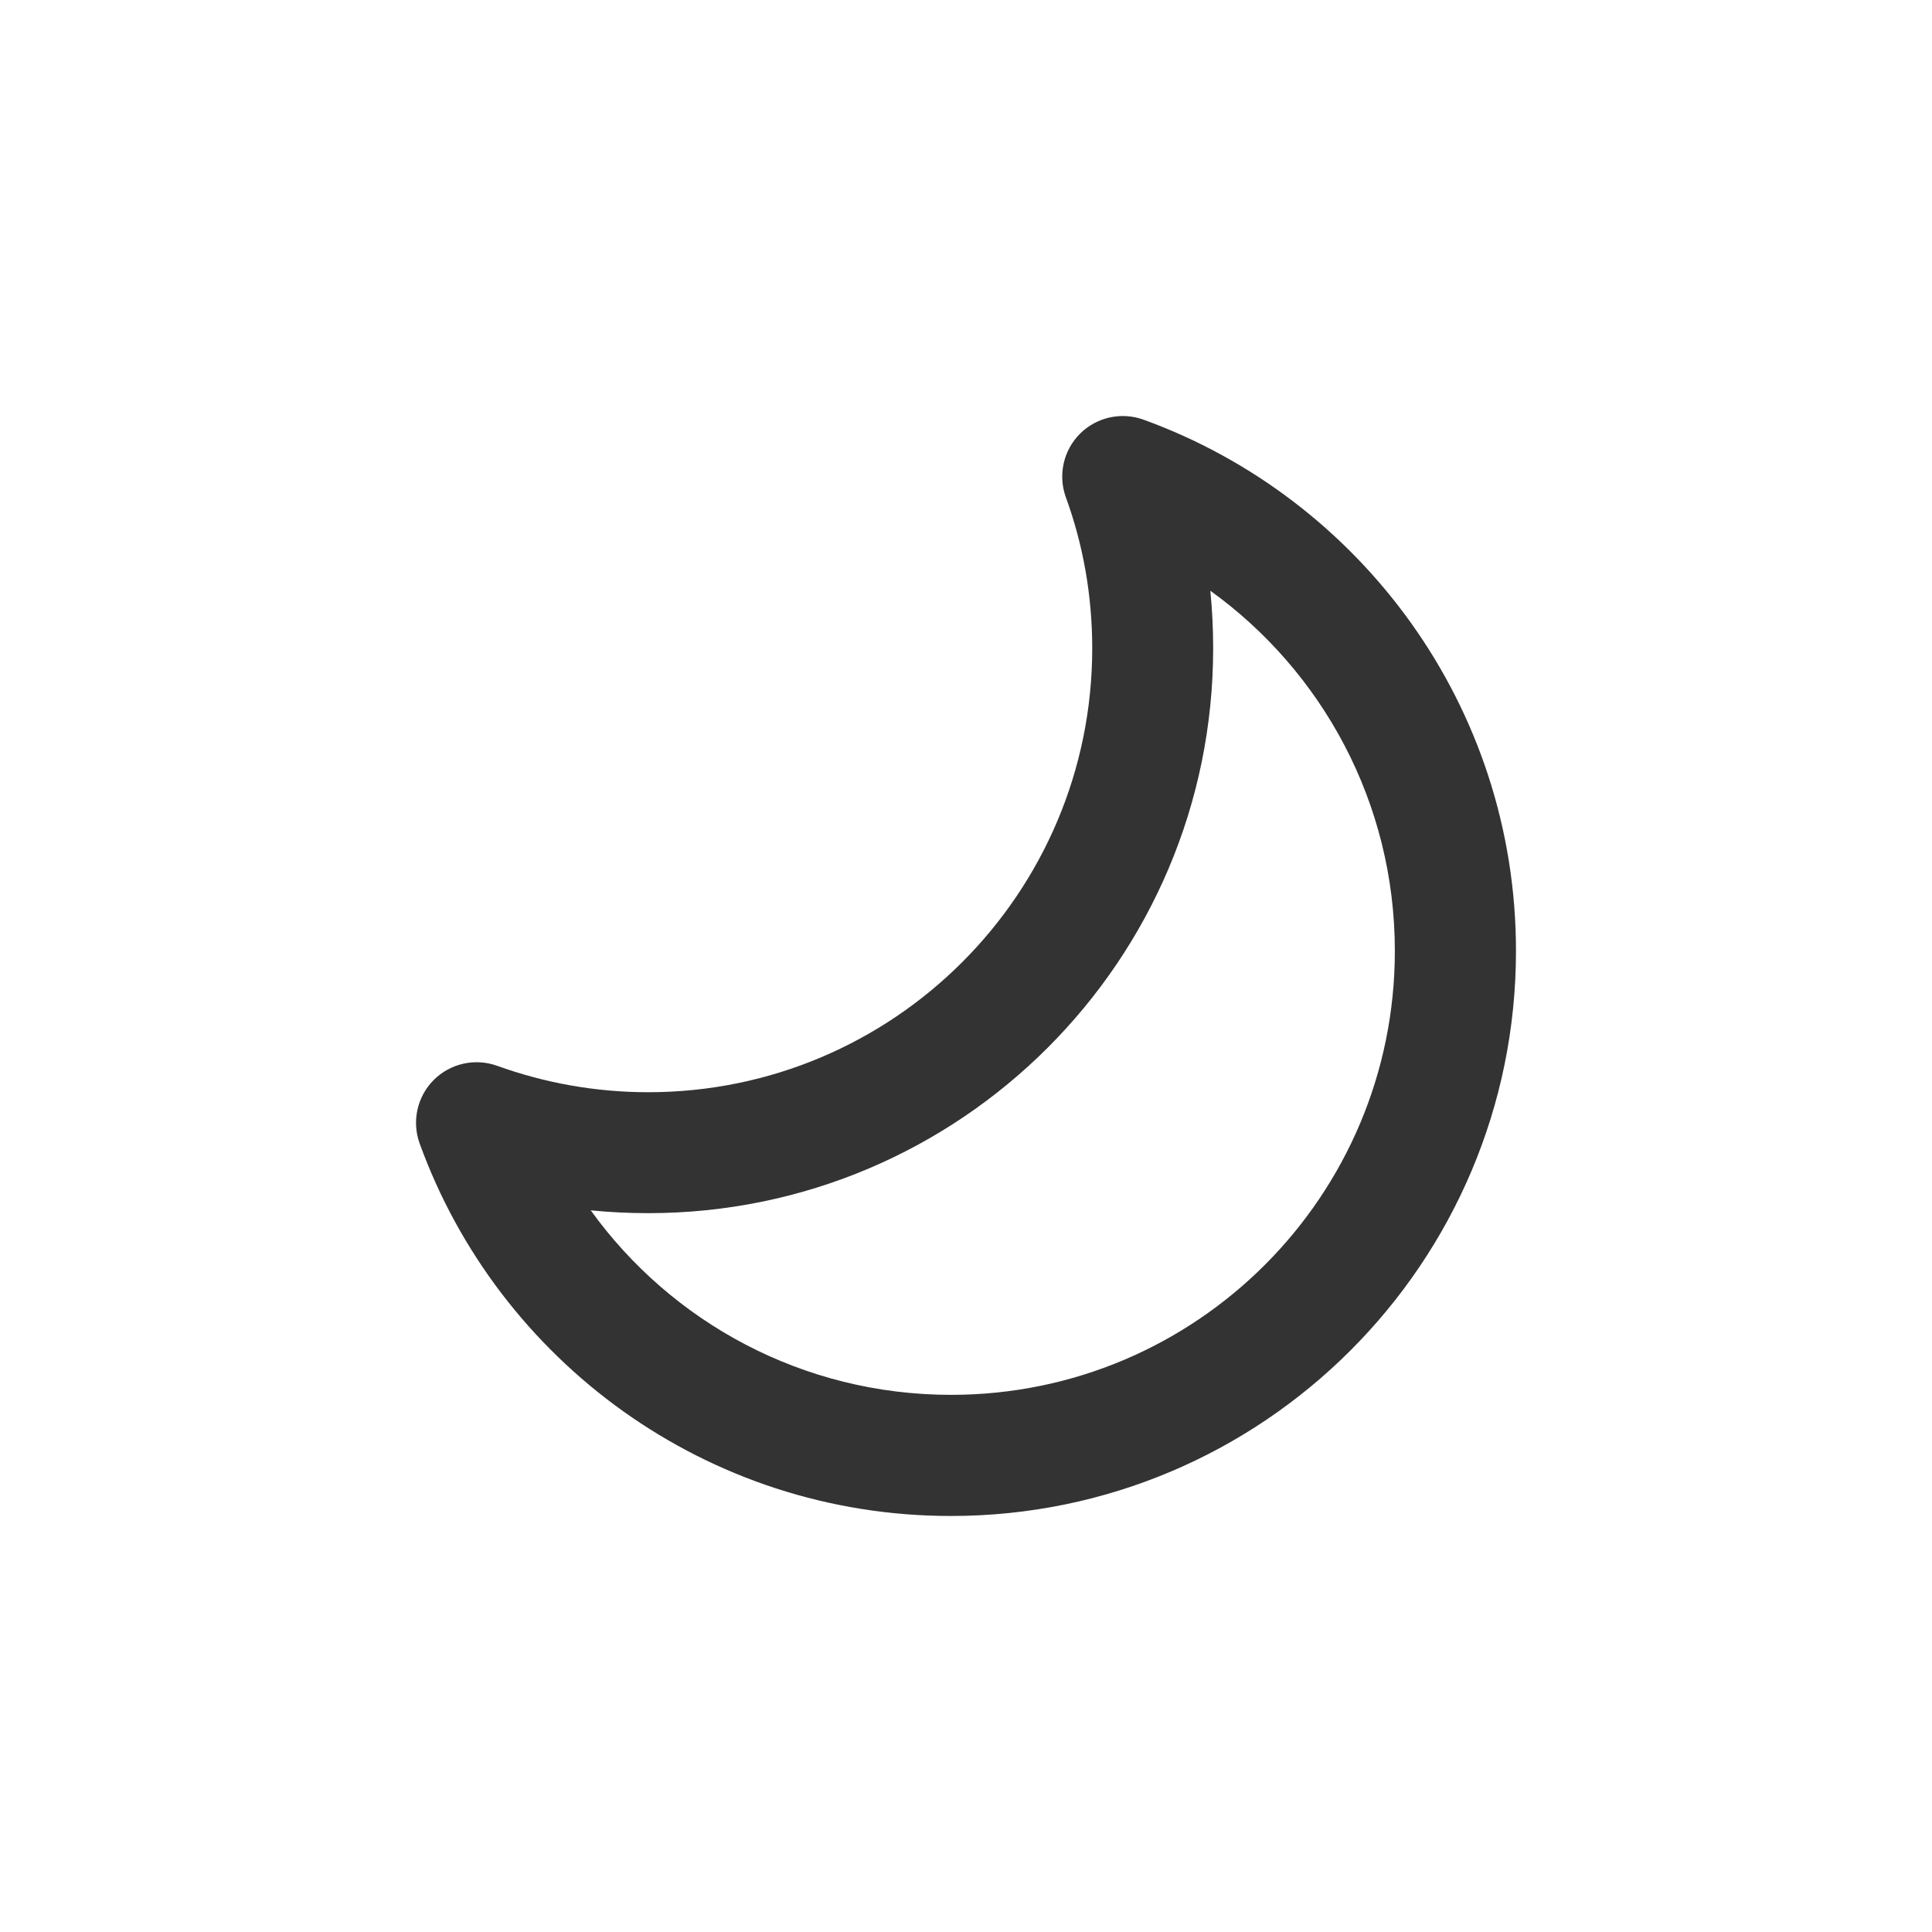
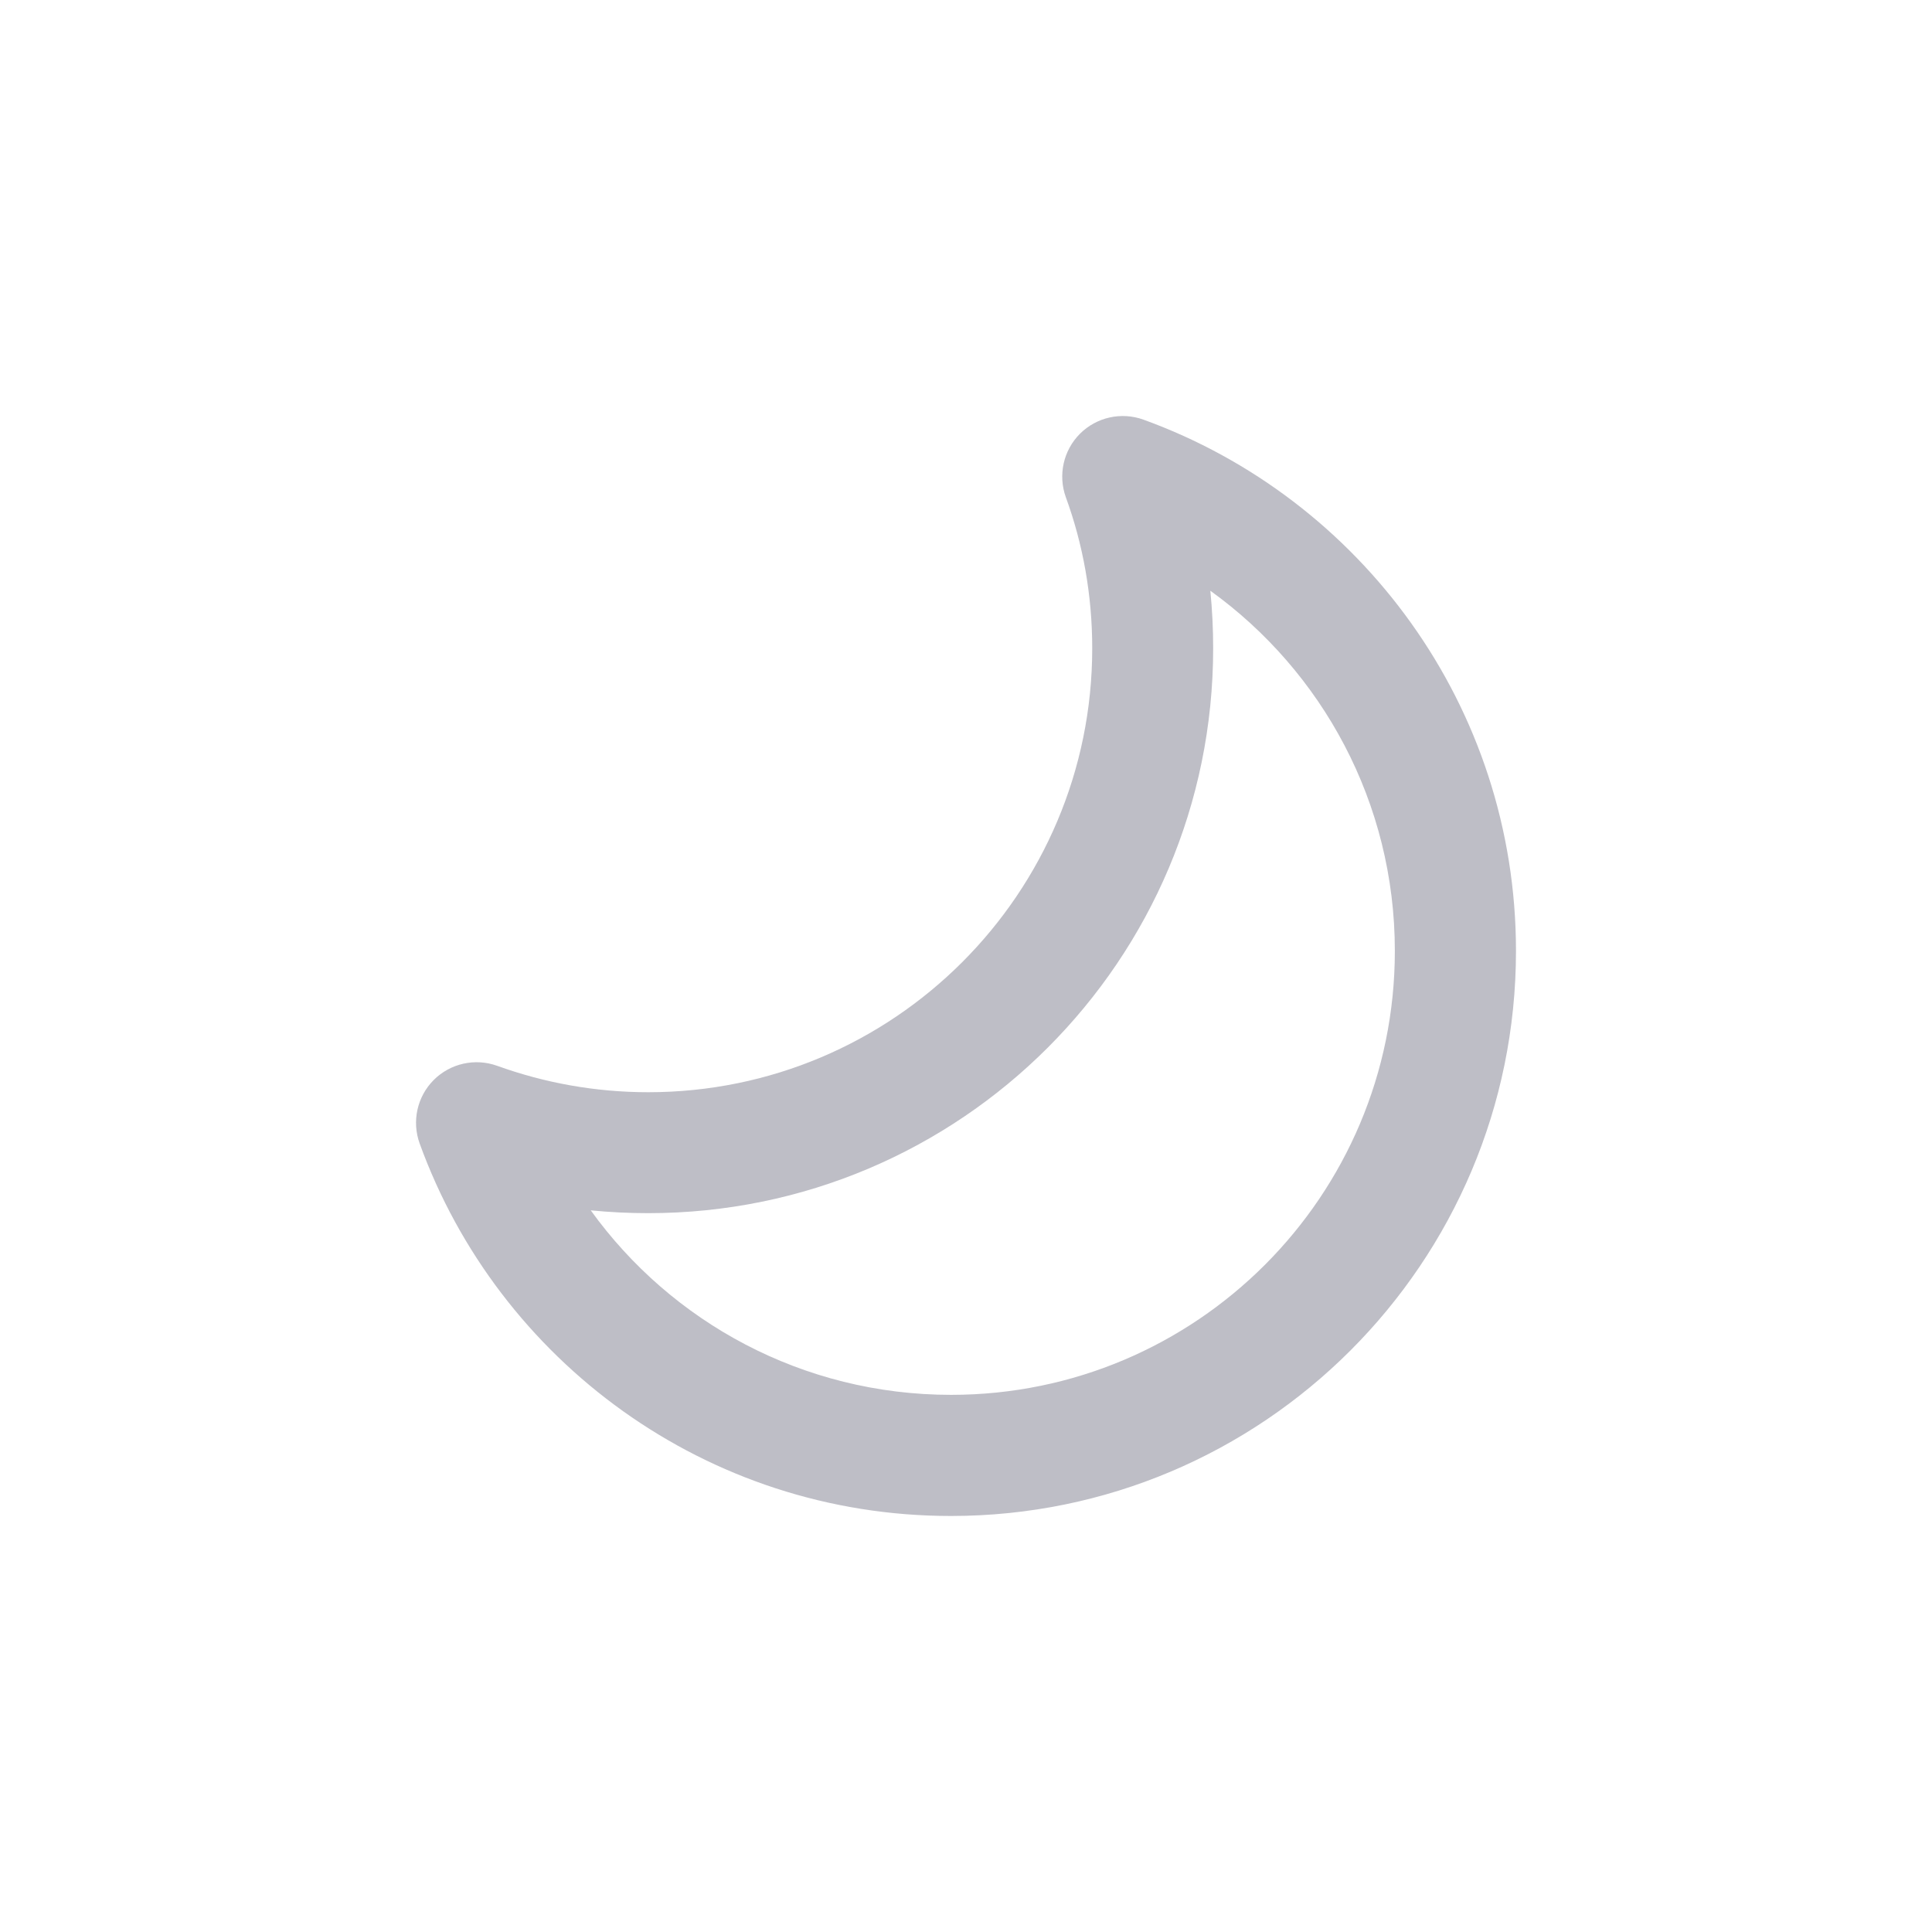
<svg xmlns="http://www.w3.org/2000/svg" class="icon" width="200px" height="200.00px" viewBox="0 0 1024 1024" version="1.1">
-   <path fill="#333333" d="M572.4 229.9c8.8-8.8 21.9-11.7 33.6-7.5 115.1 41.7 197.5 152 197.5 281.6 0 165.4-134.1 299.5-299.5 299.5-129.6 0-239.9-82.3-281.6-197.5-4.2-11.7-1.3-24.8 7.5-33.6s21.9-11.7 33.6-7.5c25 9 51.9 14 80.1 14 129.9 0 235.3-105.3 235.3-235.3 0-28.2-4.9-55.2-14-80.1-4.2-11.7-1.3-24.8 7.5-33.6z m69.1 83.2c1 10 1.5 20.2 1.5 30.5C643 509 508.9 643 343.6 643c-10.3 0-20.5-0.5-30.5-1.5 42.7 59.3 112.4 97.8 191 97.8C634 739.3 739.3 634 739.3 504c0-78.5-38.5-148.2-97.8-190.9z" />
+   <path fill="#bebec6" d="M572.4 229.9c8.8-8.8 21.9-11.7 33.6-7.5 115.1 41.7 197.5 152 197.5 281.6 0 165.4-134.1 299.5-299.5 299.5-129.6 0-239.9-82.3-281.6-197.5-4.2-11.7-1.3-24.8 7.5-33.6s21.9-11.7 33.6-7.5c25 9 51.9 14 80.1 14 129.9 0 235.3-105.3 235.3-235.3 0-28.2-4.9-55.2-14-80.1-4.2-11.7-1.3-24.8 7.5-33.6z m69.1 83.2c1 10 1.5 20.2 1.5 30.5C643 509 508.9 643 343.6 643c-10.3 0-20.5-0.5-30.5-1.5 42.7 59.3 112.4 97.8 191 97.8C634 739.3 739.3 634 739.3 504c0-78.5-38.5-148.2-97.8-190.9z" />
</svg>
